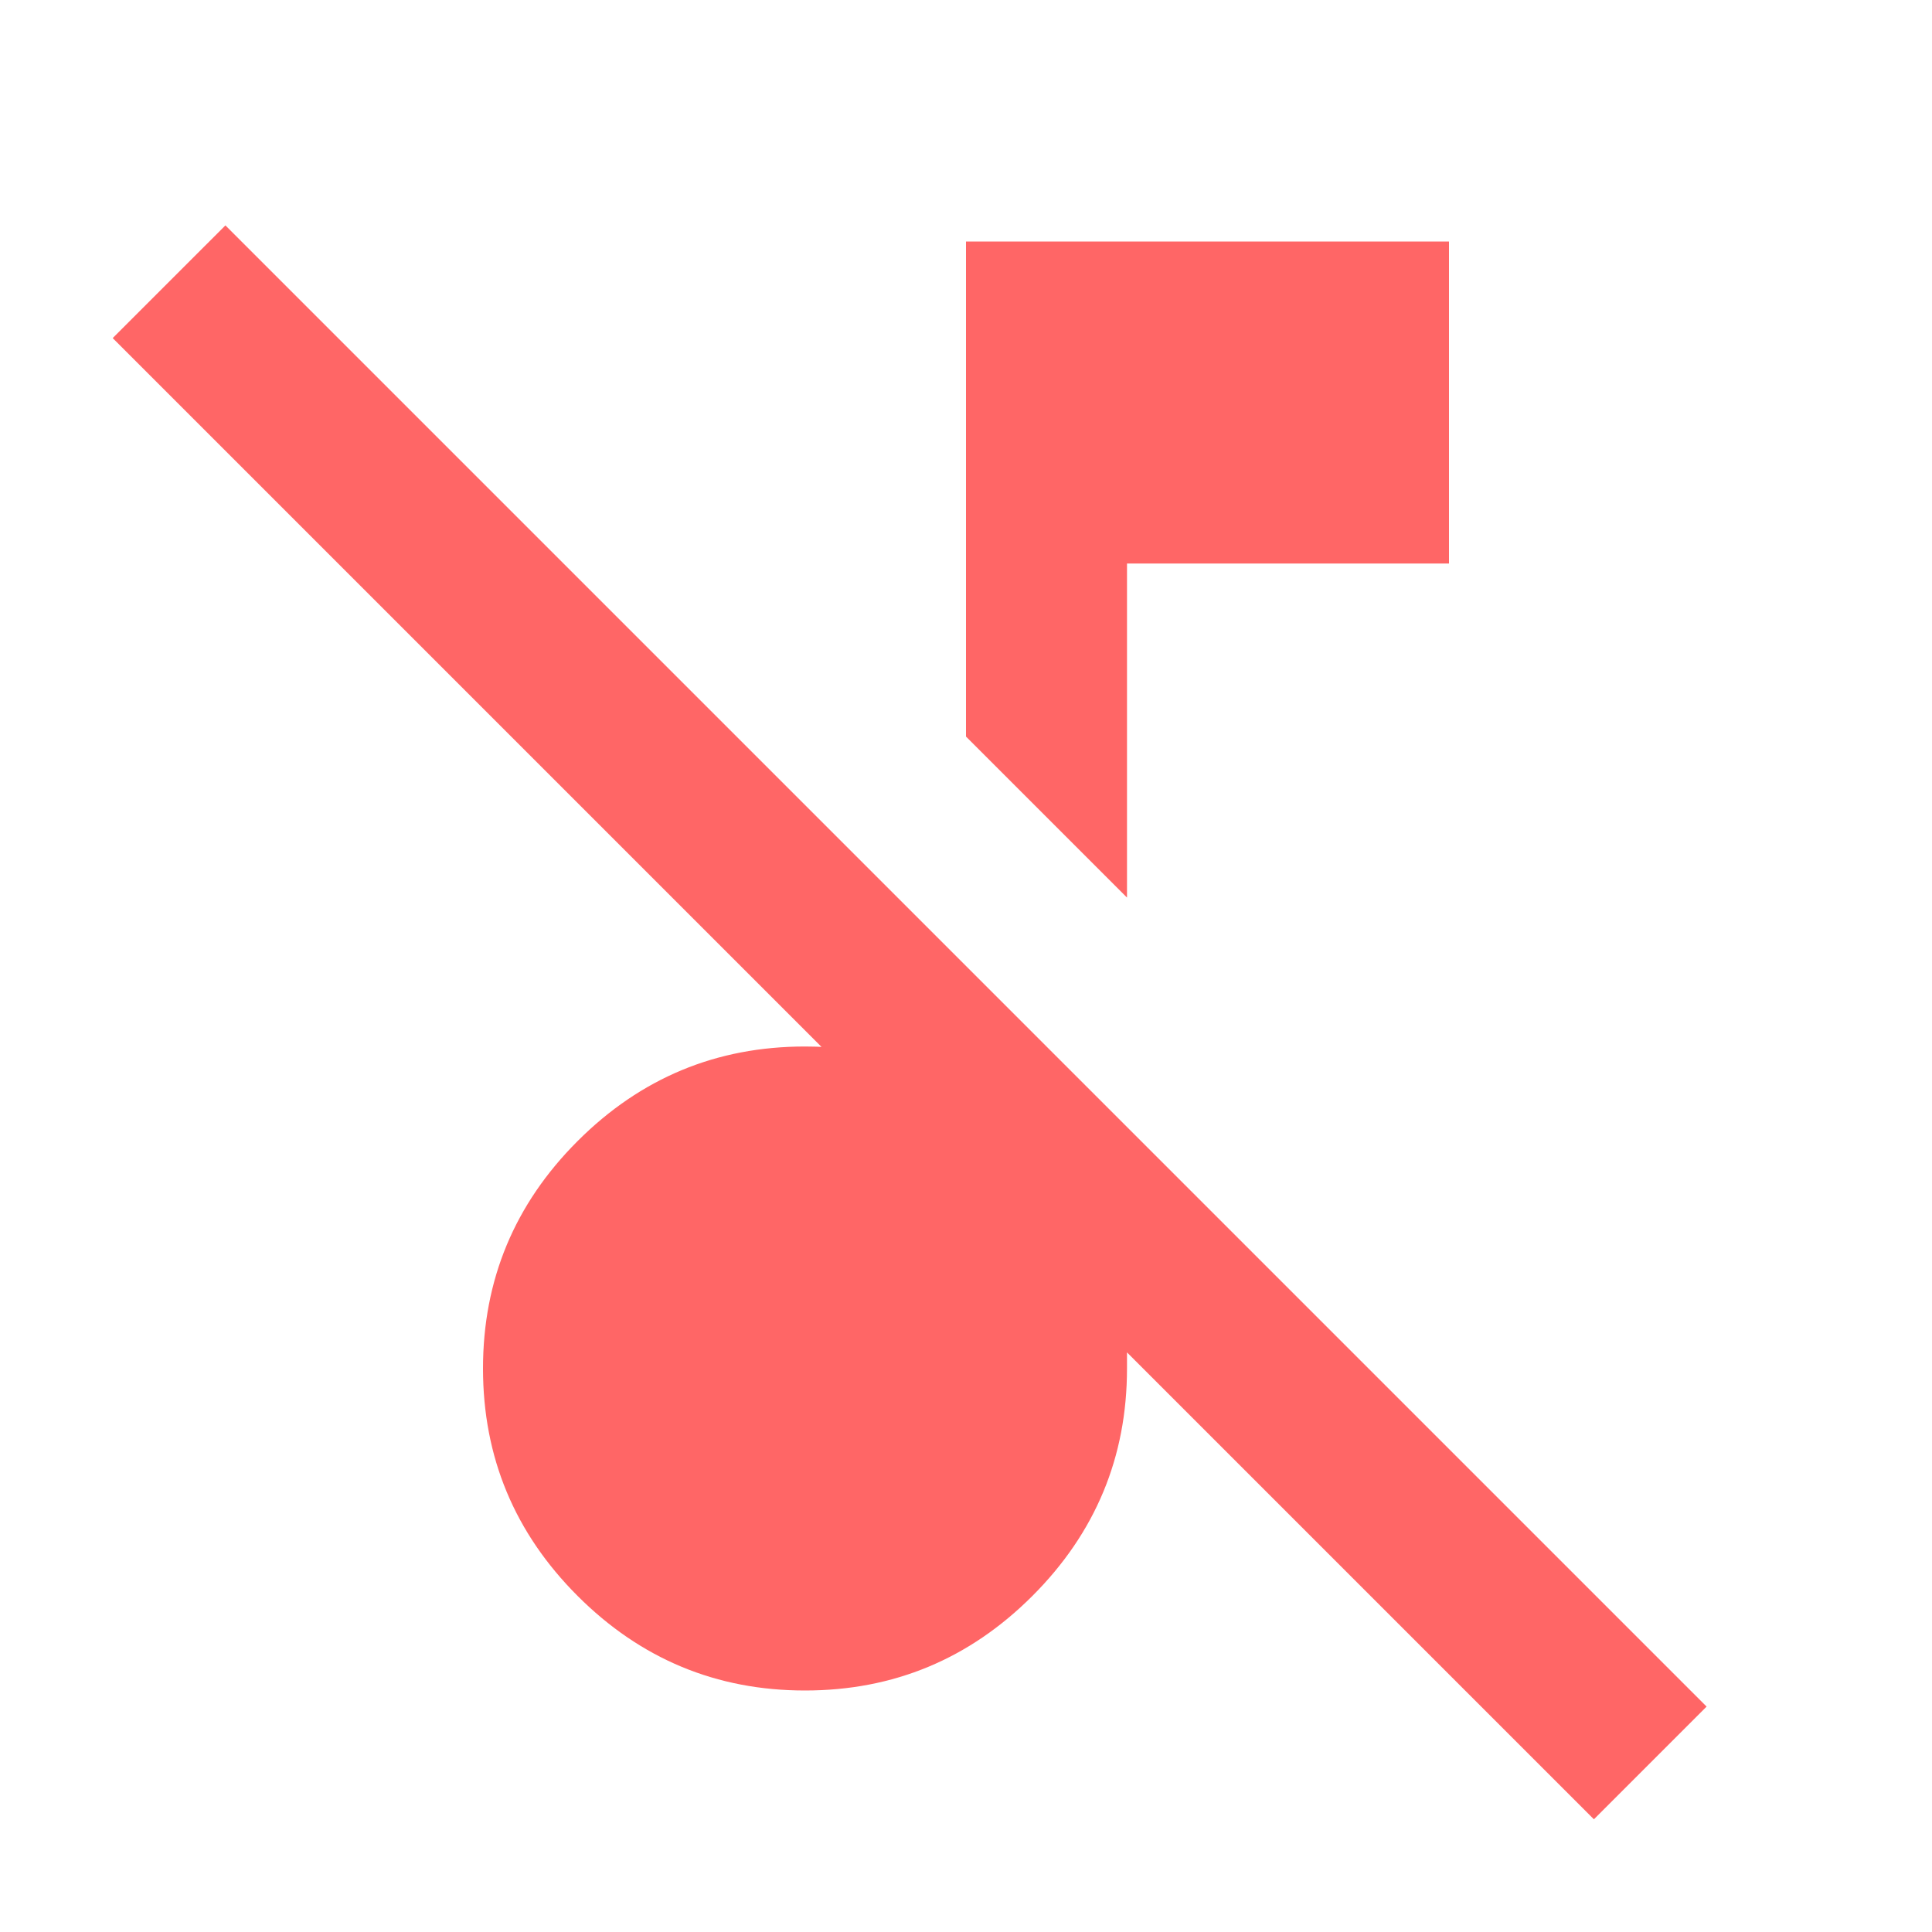
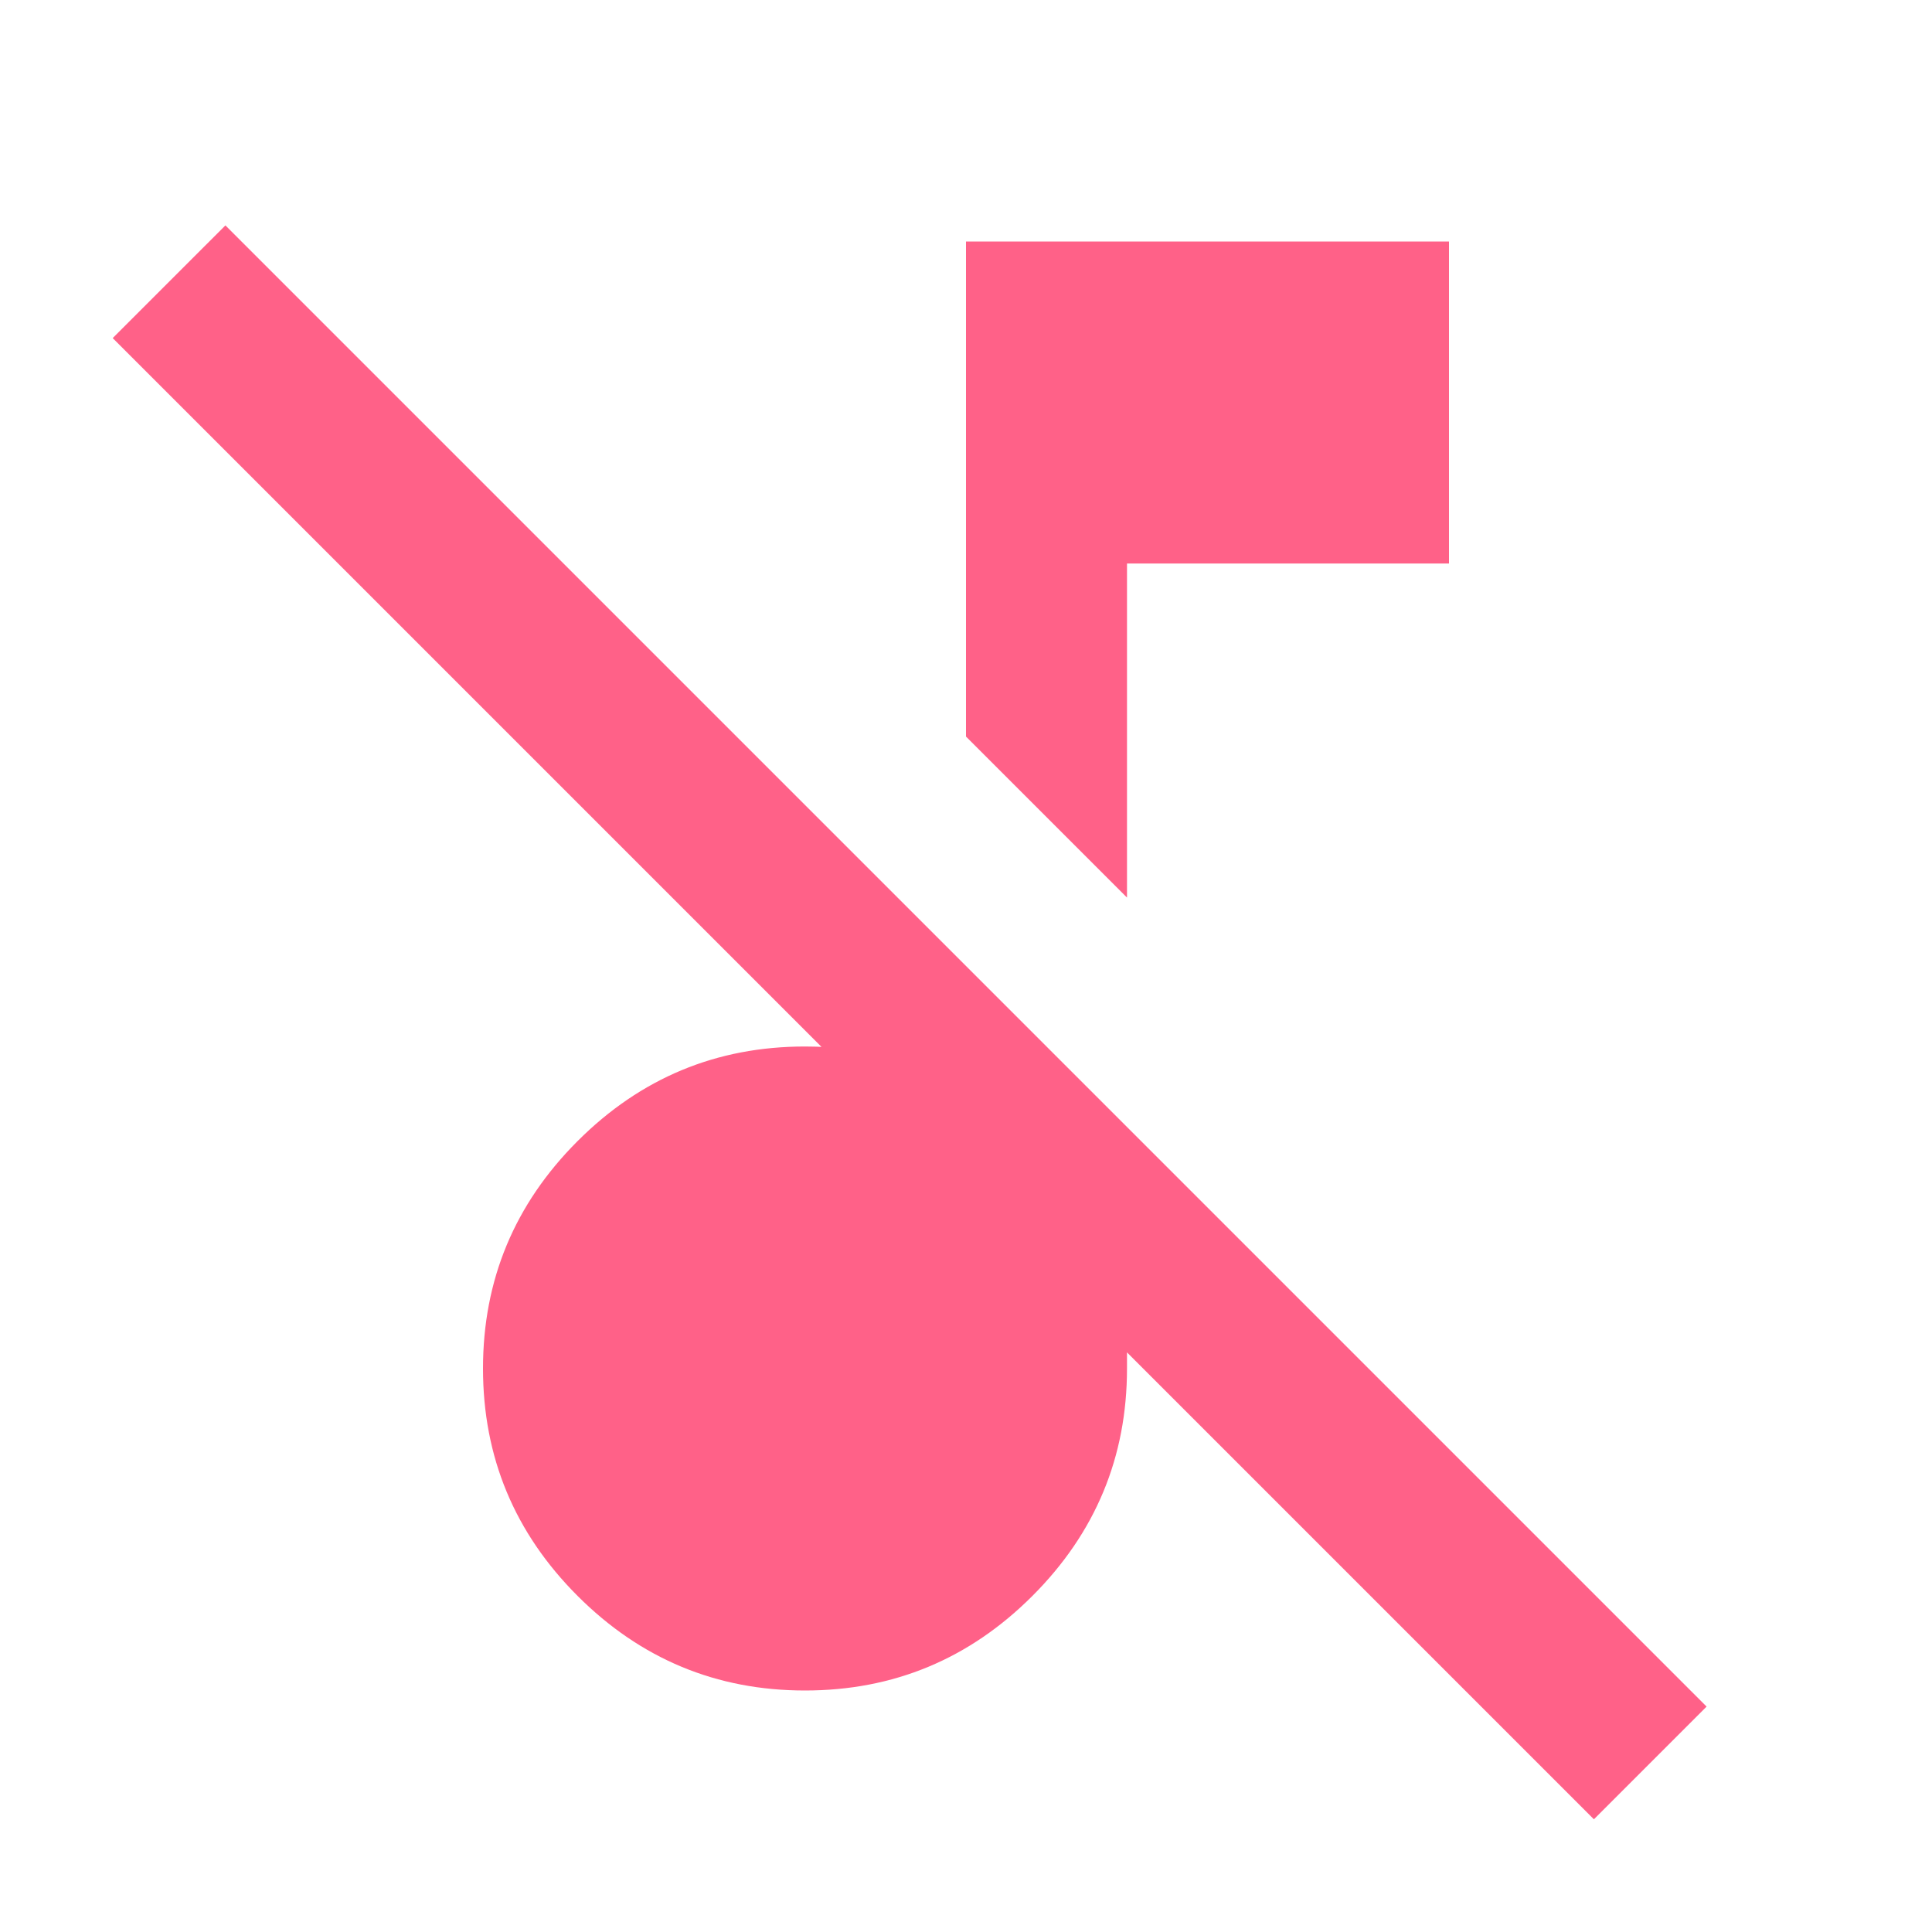
- <svg xmlns="http://www.w3.org/2000/svg" height="24px" viewBox="0 -960 960 960" width="24px" fill="#FF6666">
+ <svg xmlns="http://www.w3.org/2000/svg" height="24px" viewBox="0 -960 960 960" width="24px" fill="#FF6188">
  <path d="M792-56 56-792l56-56 736 736-56 56ZM560-514l-80-80v-246h240v160H560v166ZM400-120q-66 0-113-47t-47-113q0-66 47-113t113-47q23 0 42.5 5.5T480-418v-62l80 80v120q0 66-47 113t-113 47Z" />
</svg>
